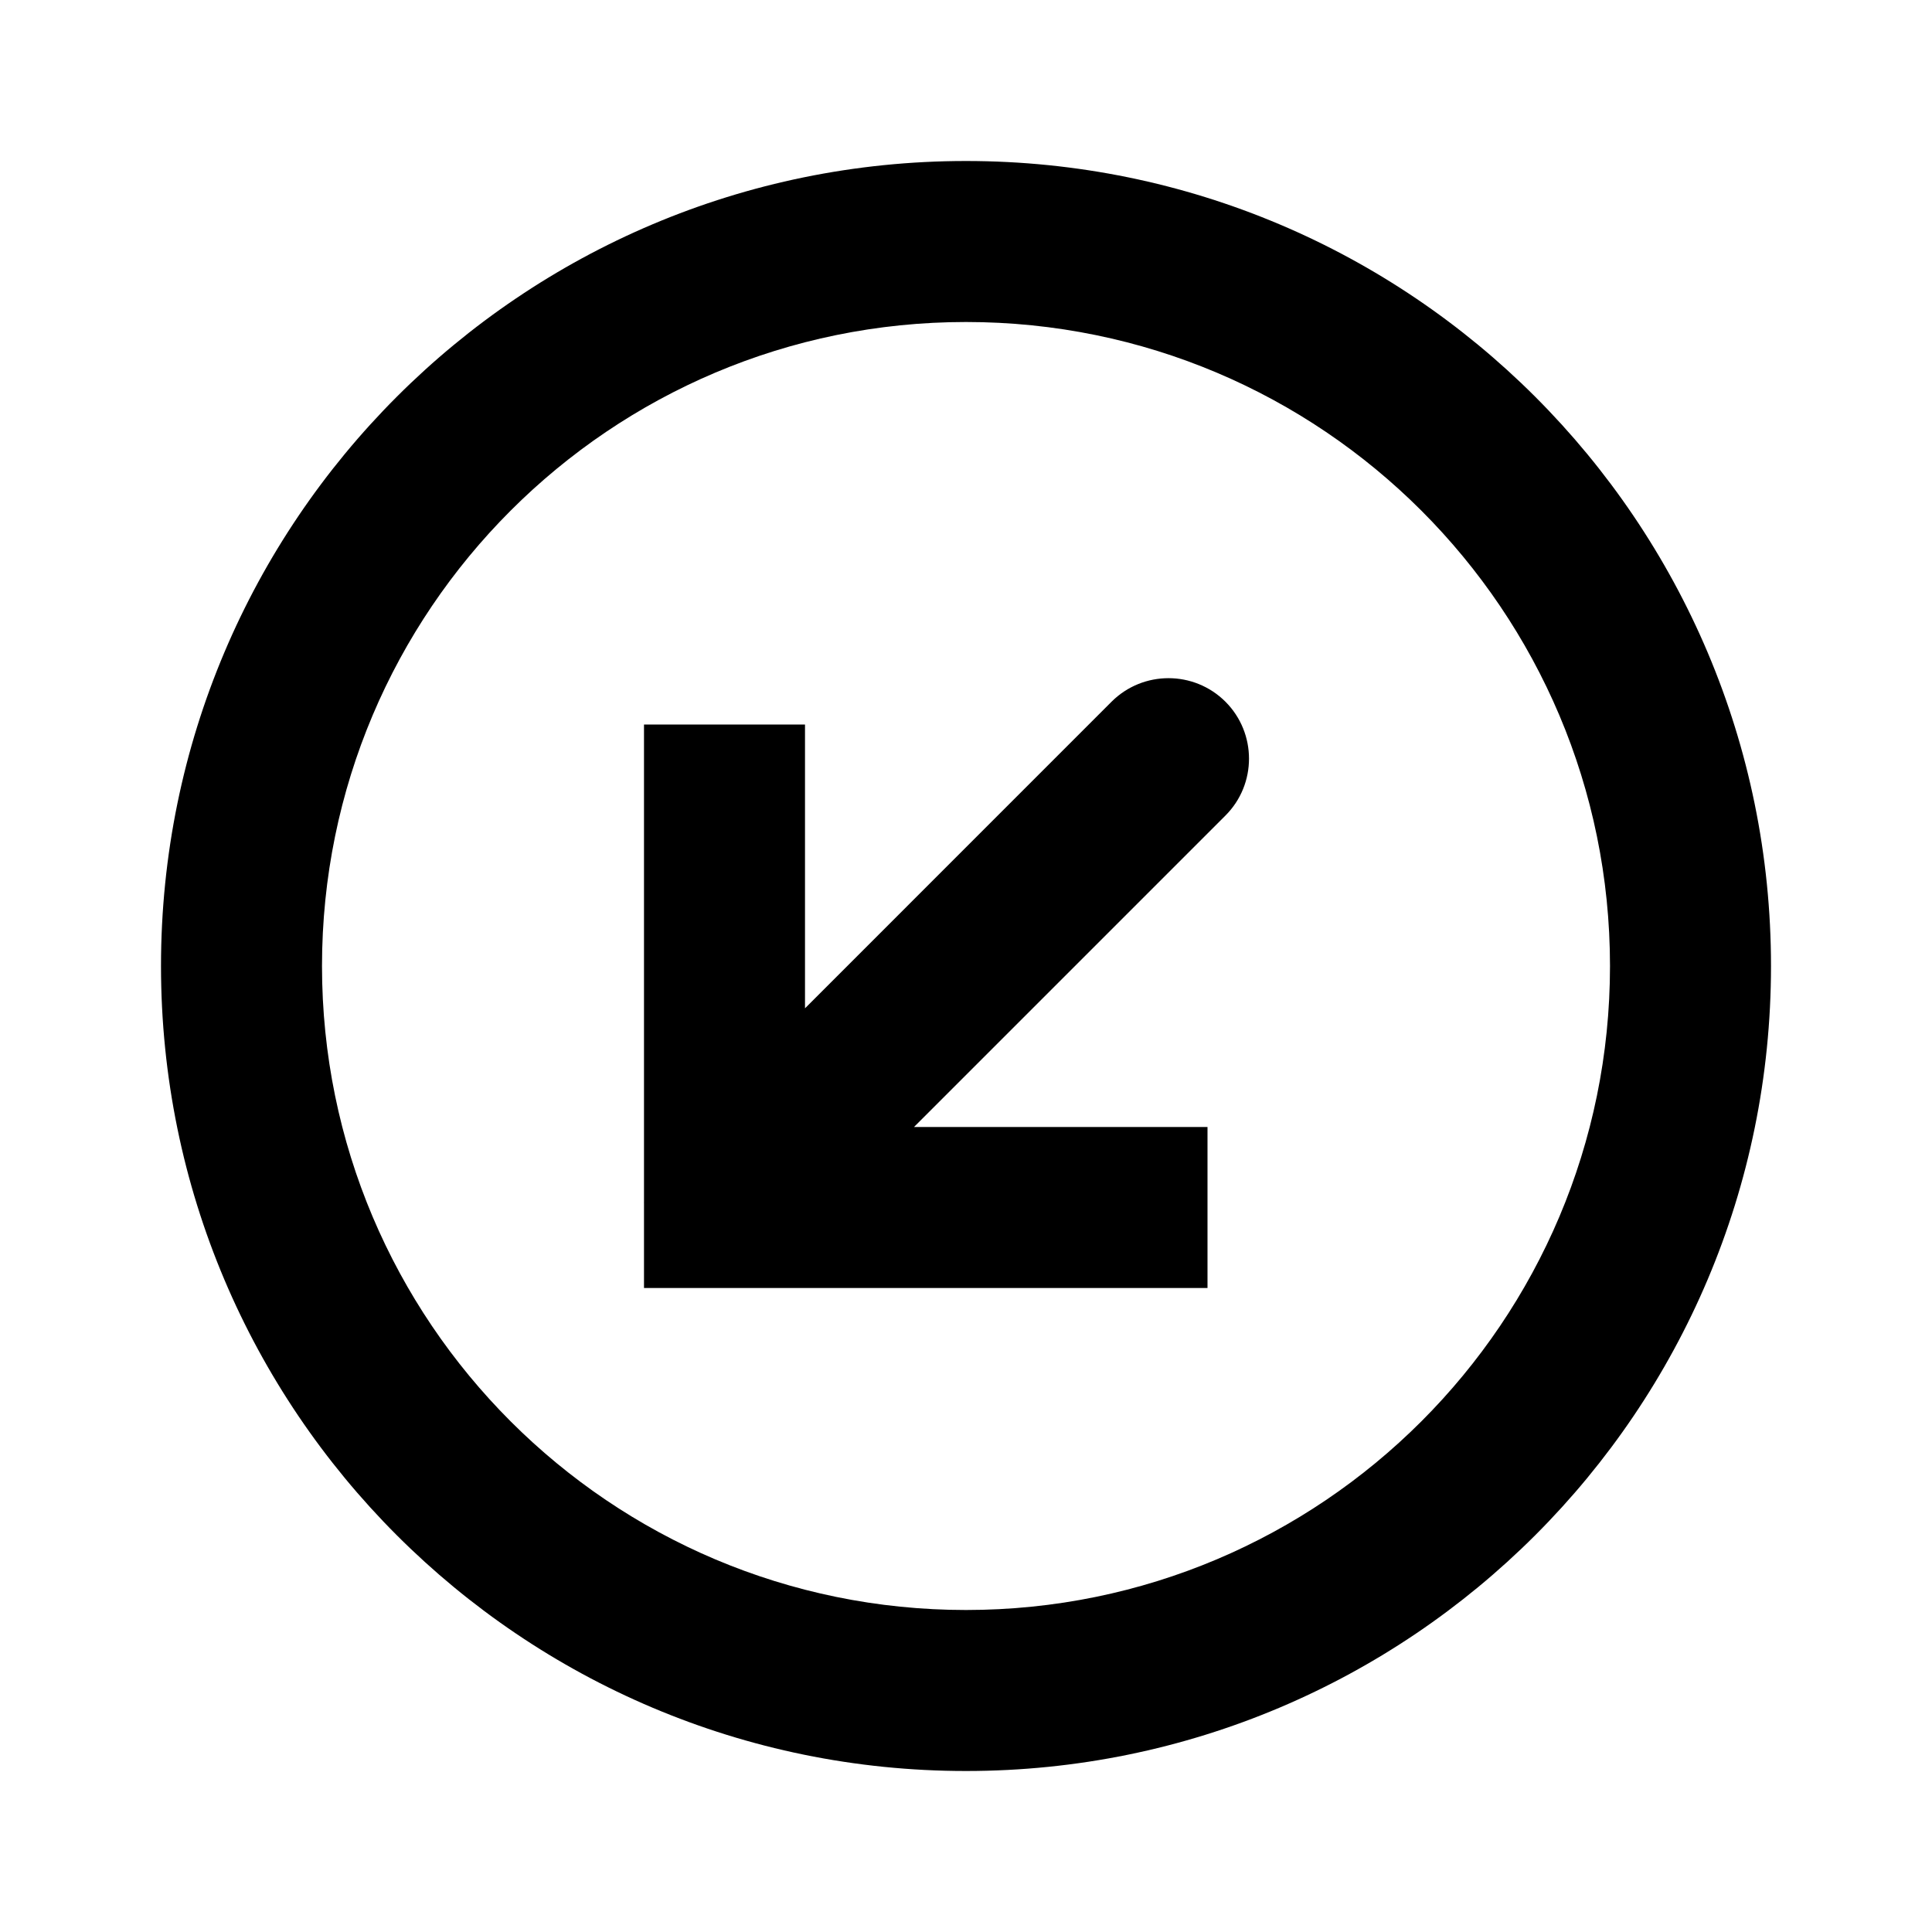
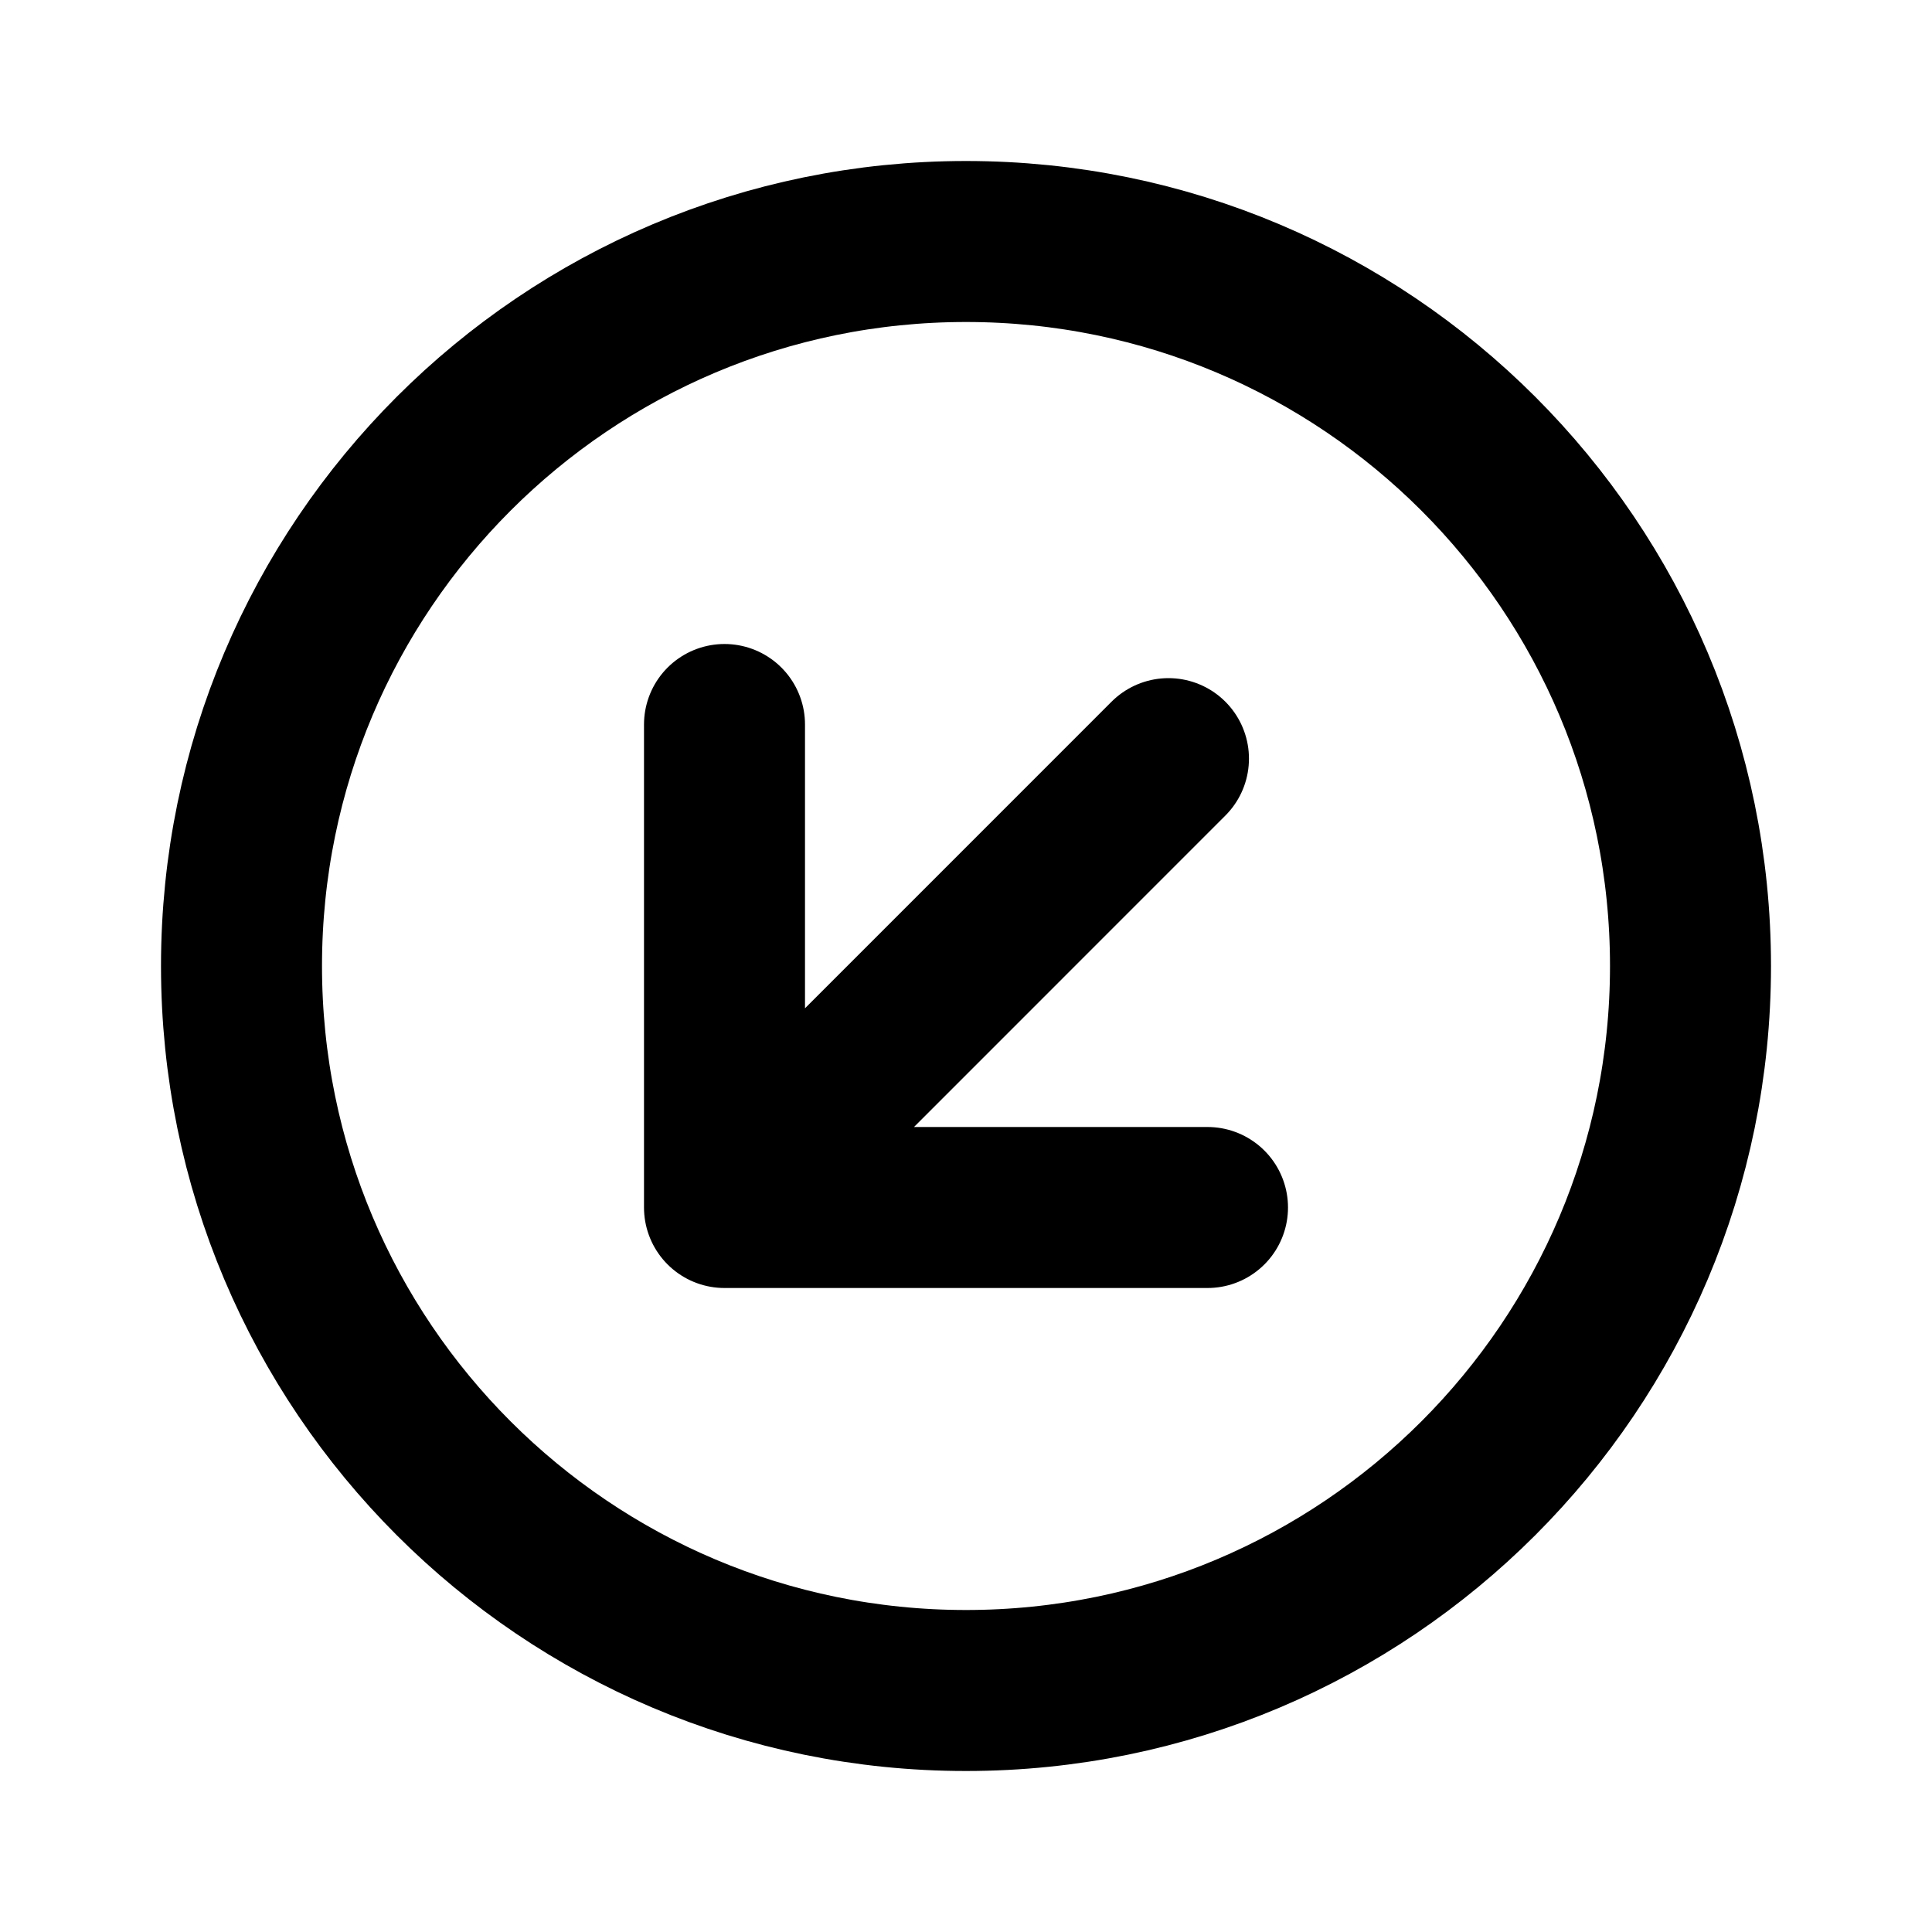
<svg xmlns="http://www.w3.org/2000/svg" width="24" height="24" viewBox="0 0 24 24" fill="none">
-   <path d="M9 15H8V16H9V15ZM8.293 14.233C7.902 14.623 7.902 15.256 8.293 15.647C8.683 16.037 9.317 16.037 9.707 15.647L8.293 14.233ZM15.223 10.131C15.613 9.741 15.613 9.108 15.223 8.717C14.832 8.327 14.199 8.327 13.808 8.717L15.223 10.131ZM8 9V15H10V9H8ZM9 16H15V14H9V16ZM9.707 15.647L15.223 10.131L13.808 8.717L8.293 14.233L9.707 15.647ZM20 12C20 16.418 16.418 20 12 20V22C17.523 22 22 17.523 22 12H20ZM12 20C7.582 20 4 16.418 4 12H2C2 17.523 6.477 22 12 22V20ZM4 12C4 7.582 7.582 4 12 4V2C6.477 2 2 6.477 2 12H4ZM12 4C16.418 4 20 7.582 20 12H22C22 6.477 17.523 2 12 2V4Z" fill="black" />
+   <path d="M9 9V15H15M9 14.94L14.515 9.424M21 12C21 16.971 16.971 21 12 21C7.029 21 3 16.971 3 12C3 7.029 7.029 3 12 3C16.971 3 21 7.029 21 12Z" stroke="black" stroke-width="2" stroke-linecap="round" stroke-linejoin="round" />
</svg>
